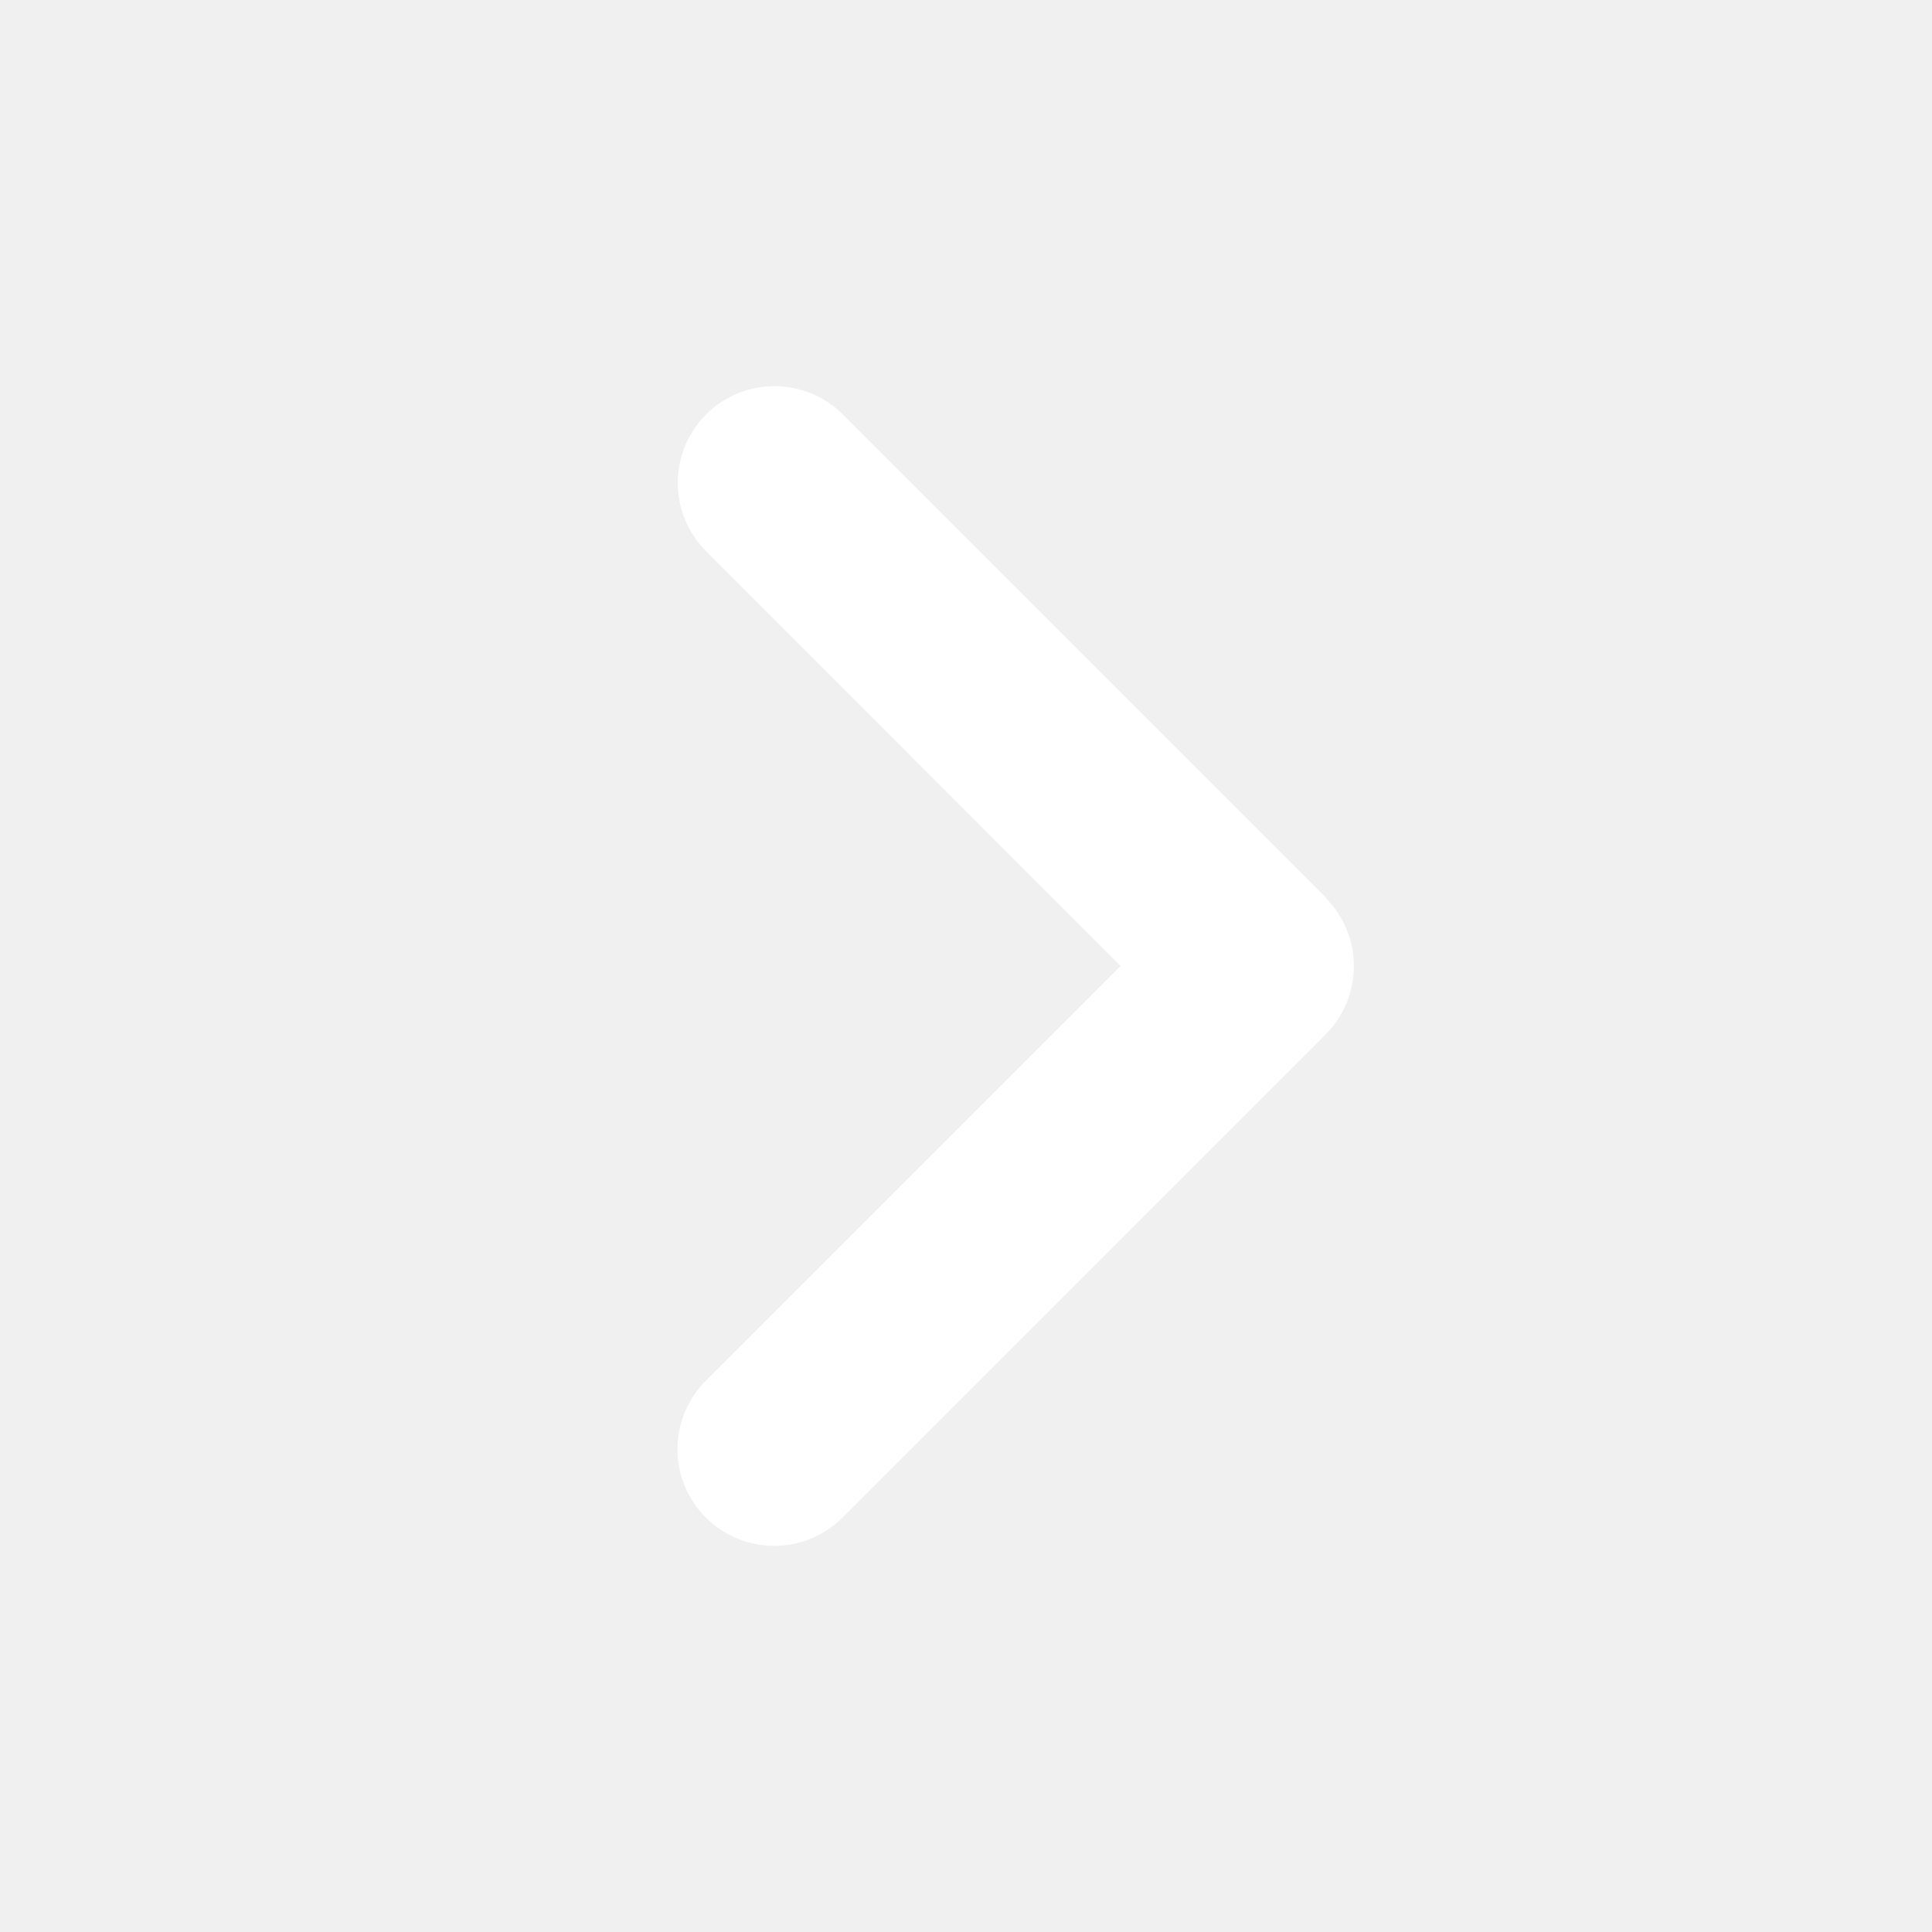
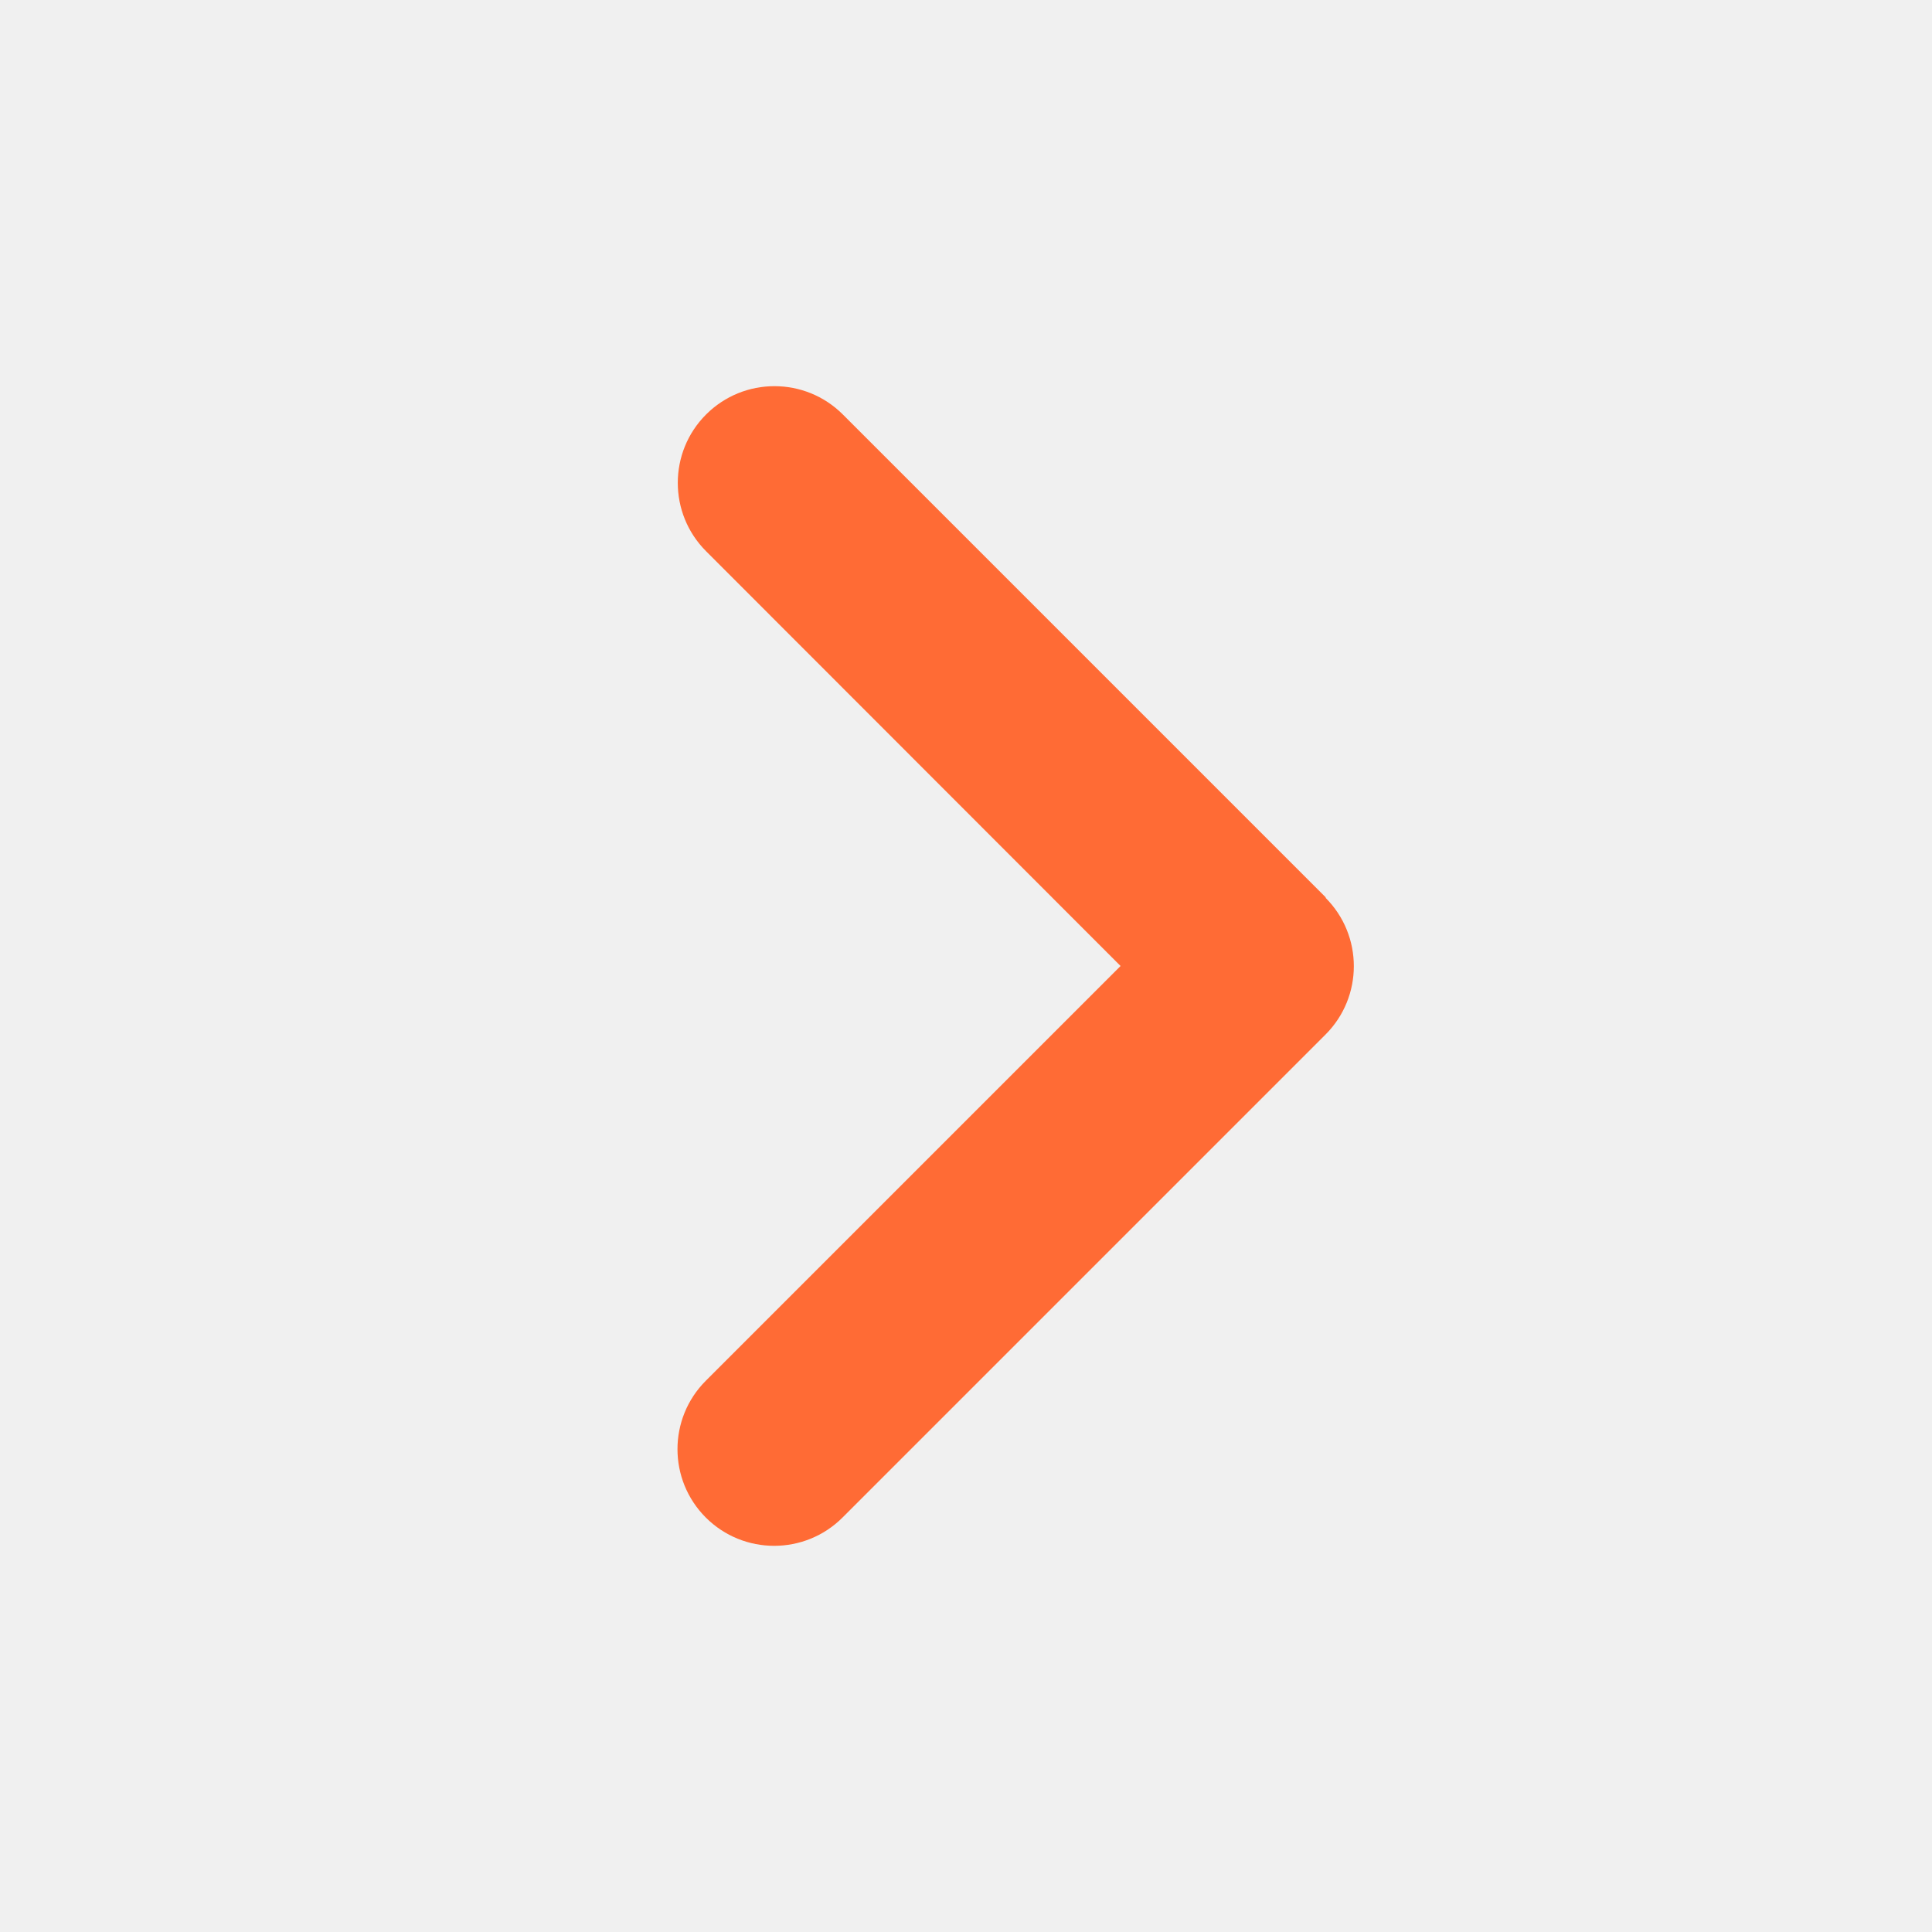
<svg xmlns="http://www.w3.org/2000/svg" viewBox="0 0 640 640">
-   <path fill="#ffffff" d="M439.1 297.4C451.6 309.9 451.6 330.2 439.1 342.7L279.1 502.7C266.6 515.2 246.3 515.2 233.8 502.7C221.3 490.2 221.3 469.9 233.8 457.4L371.2 320L233.9 182.6C221.4 170.1 221.4 149.8 233.9 137.3C246.4 124.8 266.7 124.8 279.2 137.3L439.2 297.3z" />
+   <path fill="#FF6B35" d="M439.1 297.4C451.6 309.9 451.6 330.2 439.1 342.7L279.1 502.7C266.6 515.2 246.3 515.2 233.8 502.7C221.3 490.2 221.3 469.9 233.8 457.4L371.2 320L233.9 182.6C221.4 170.1 221.4 149.8 233.9 137.3C246.4 124.8 266.7 124.8 279.2 137.3L439.2 297.3z" />
</svg>
